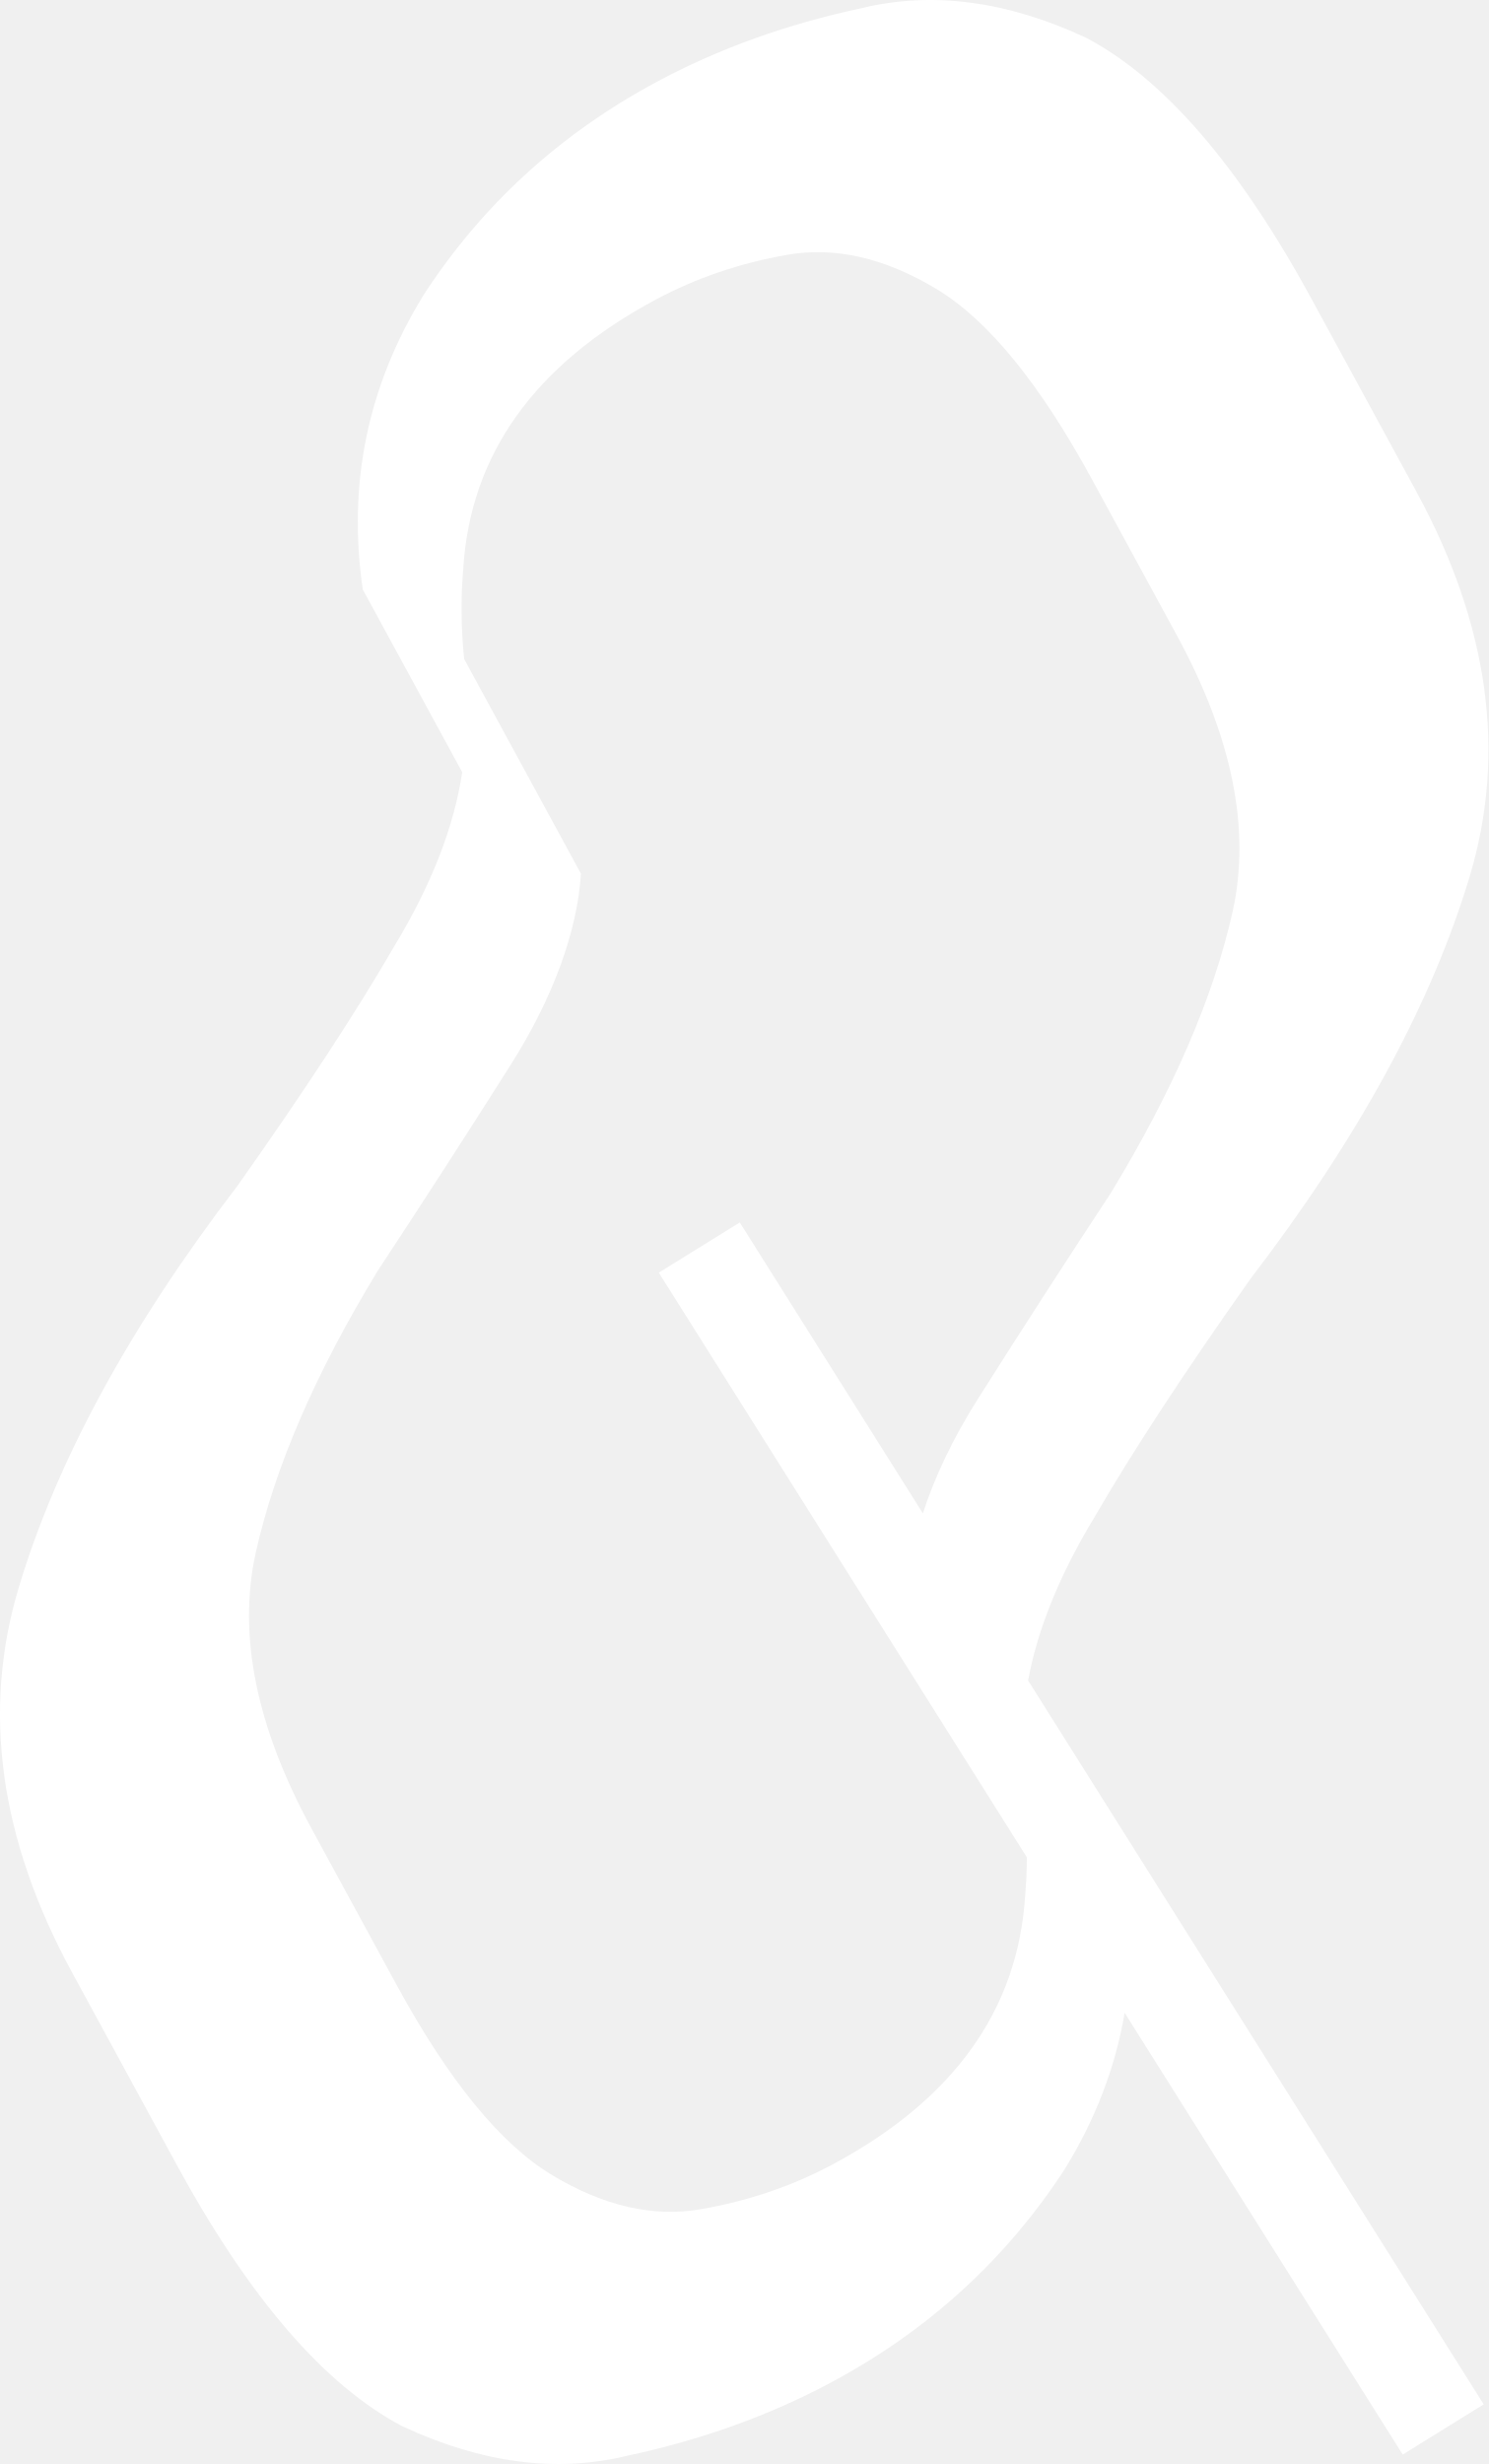
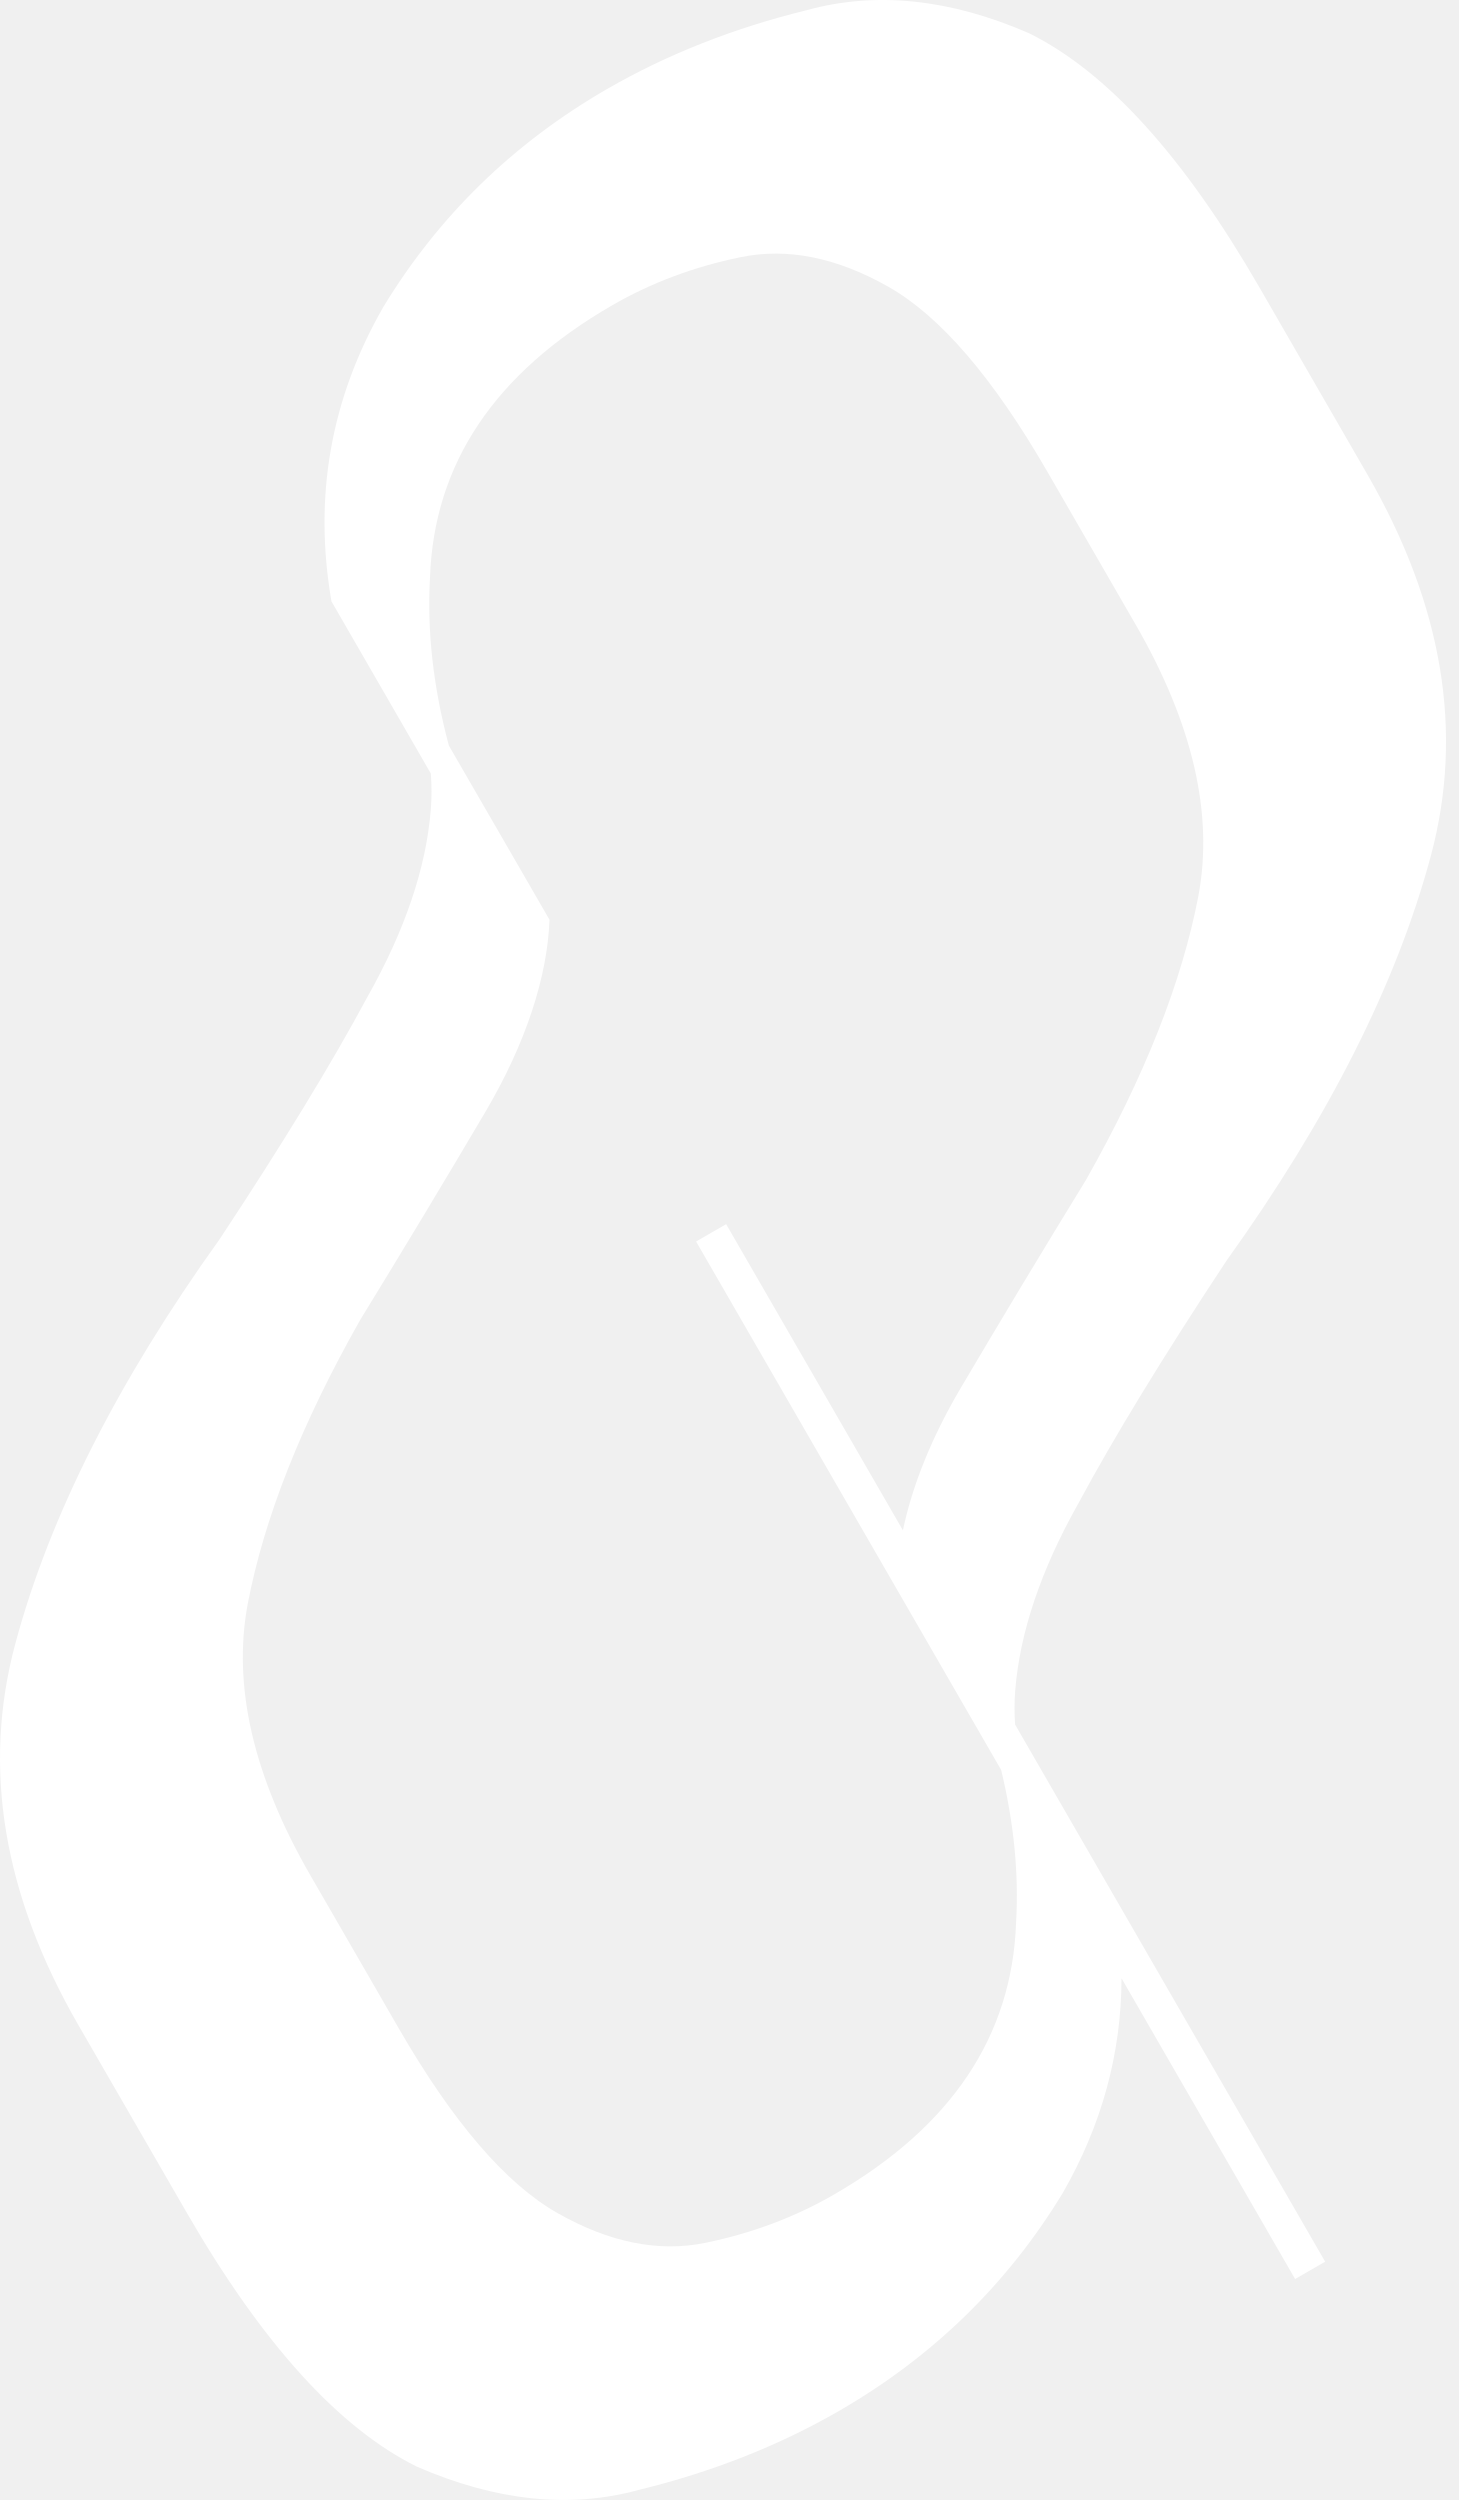
- <svg xmlns="http://www.w3.org/2000/svg" width="29" height="48" viewBox="0 0 29 48" fill="none">
-   <path fill-rule="evenodd" clip-rule="evenodd" d="M16.787 0.159C18.161 -0.175 19.619 0.017 21.16 0.735C22.677 1.533 24.143 3.232 25.558 5.831L27.595 9.574C29.01 12.173 29.356 14.674 28.634 17.076C27.888 19.558 26.466 22.168 24.37 24.904C23.07 26.742 22.054 28.295 21.322 29.56C20.646 30.676 20.216 31.735 20.031 32.737L28.908 46.838L27.33 47.816L21.912 39.21C21.733 40.269 21.344 41.285 20.744 42.258C19.602 44.012 18.088 45.395 16.203 46.406C14.998 47.052 13.668 47.531 12.213 47.841C10.839 48.175 9.381 47.983 7.84 47.265C6.323 46.467 4.857 44.768 3.442 42.169L1.405 38.426C-0.01 35.827 -0.356 33.326 0.366 30.924C1.112 28.442 2.534 25.832 4.63 23.096C5.93 21.257 6.946 19.705 7.678 18.44C8.404 17.242 8.846 16.11 9.006 15.043L7.068 11.483C6.769 9.426 7.164 7.513 8.256 5.742C9.398 3.988 10.912 2.605 12.797 1.594C14.002 0.948 15.332 0.469 16.787 0.159ZM18.24 5.626C17.235 5.023 16.269 4.802 15.342 4.963C14.415 5.125 13.559 5.417 12.773 5.838C10.417 7.102 9.168 8.846 9.026 11.071C8.977 11.643 8.983 12.232 9.043 12.837L11.319 17.02C11.248 18.132 10.785 19.425 9.948 20.747C9.112 22.069 8.249 23.405 7.36 24.755C6.146 26.749 5.351 28.586 4.979 30.263C4.631 31.86 4.995 33.646 6.07 35.622L7.725 38.663C8.744 40.534 9.755 41.771 10.76 42.374C11.765 42.977 12.731 43.198 13.658 43.036C14.585 42.875 15.441 42.583 16.227 42.162C18.583 40.898 19.832 39.154 19.974 36.929C19.995 36.683 20.006 36.434 20.007 36.182L12.836 24.792L14.414 23.814L17.981 29.481C18.212 28.767 18.57 28.015 19.052 27.253C19.888 25.931 20.751 24.595 21.64 23.245C22.854 21.251 23.649 19.414 24.021 17.737C24.369 16.14 24.006 14.353 22.93 12.378L21.275 9.337C20.256 7.466 19.245 6.229 18.24 5.626Z" fill="white" />
+ <svg xmlns="http://www.w3.org/2000/svg" width="28" height="48" viewBox="0 0 28 48" fill="none">
+   <path d="M15.495 0.194C16.821 -0.17 18.242 -0.022 19.759 0.639C21.255 1.378 22.727 3.001 24.174 5.506L26.256 9.114C27.703 11.62 28.108 14.058 27.473 16.429C26.817 18.879 25.508 21.472 23.547 24.208C22.335 26.044 21.39 27.591 20.713 28.85C19.987 30.137 19.58 31.342 19.492 32.462C19.475 32.675 19.475 32.891 19.49 33.112L25.443 43.424L24.866 43.757L21.533 37.983C21.53 39.424 21.155 40.798 20.405 42.105C19.343 43.854 17.911 45.25 16.107 46.291C14.955 46.956 13.675 47.461 12.27 47.805C10.944 48.169 9.522 48.021 8.005 47.36C6.509 46.621 5.038 44.998 3.591 42.493L1.507 38.885C0.061 36.38 -0.344 33.941 0.291 31.57C0.947 29.12 2.257 26.527 4.218 23.791C5.43 21.956 6.374 20.408 7.05 19.149C7.777 17.862 8.184 16.657 8.272 15.537C8.29 15.313 8.289 15.085 8.272 14.852L6.364 11.546C6.017 9.541 6.348 7.657 7.36 5.894C8.422 4.145 9.854 2.75 11.658 1.708C12.81 1.043 14.09 0.538 15.495 0.194ZM17.057 5.506C16.064 4.943 15.12 4.753 14.223 4.937C13.327 5.12 12.503 5.429 11.752 5.863C9.497 7.165 8.332 8.906 8.256 11.088C8.197 12.115 8.318 13.191 8.618 14.315L8.967 14.919L9.872 16.484L10.55 17.659C10.511 18.75 10.097 20.029 9.321 21.346C8.545 22.662 7.743 23.994 6.917 25.34C5.792 27.326 5.071 29.145 4.756 30.797C4.461 32.37 4.863 34.109 5.963 36.013L7.655 38.943C8.696 40.747 9.714 41.931 10.707 42.493C11.699 43.056 12.645 43.246 13.541 43.063C14.437 42.879 15.261 42.57 16.012 42.136C18.267 40.834 19.433 39.093 19.509 36.911C19.563 35.975 19.467 34.998 19.222 33.983L13.365 23.837L13.942 23.504L17.336 29.382C17.514 28.529 17.885 27.601 18.444 26.653C19.22 25.337 20.022 24.006 20.848 22.66C21.973 20.674 22.694 18.854 23.009 17.202C23.304 15.629 22.901 13.89 21.801 11.986L20.109 9.056C19.068 7.252 18.05 6.068 17.057 5.506Z" fill="white" />
</svg>
